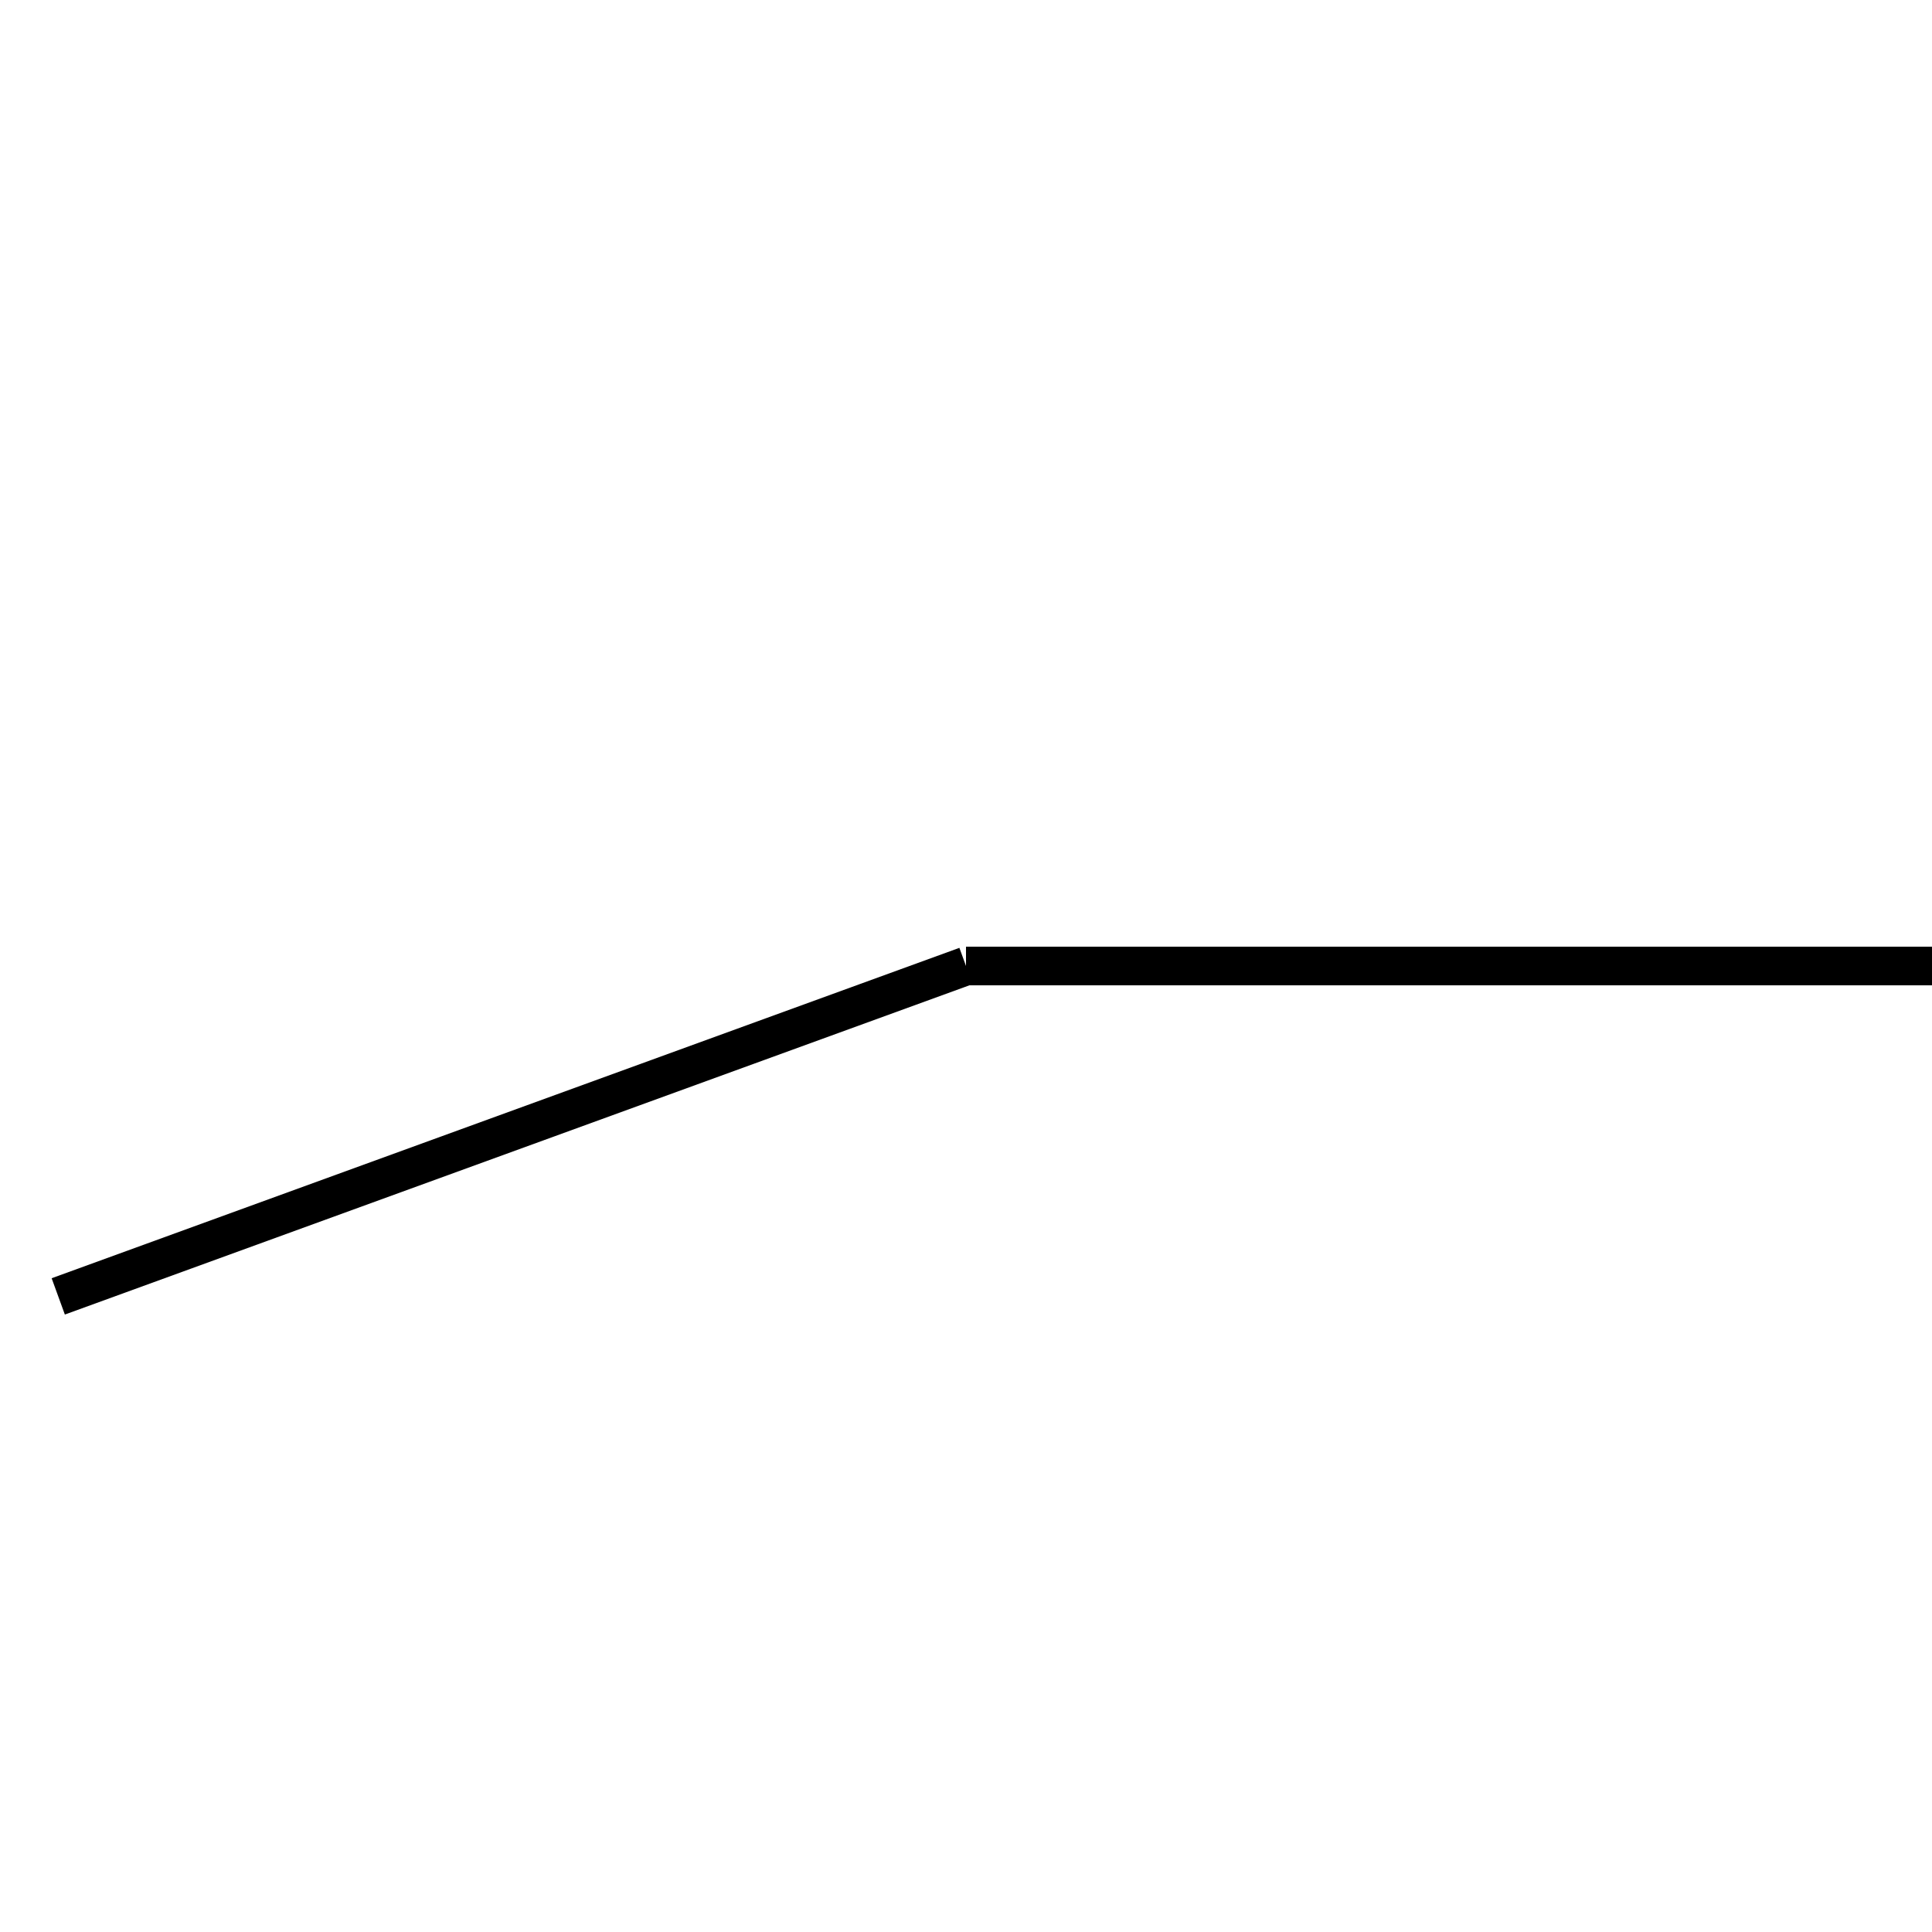
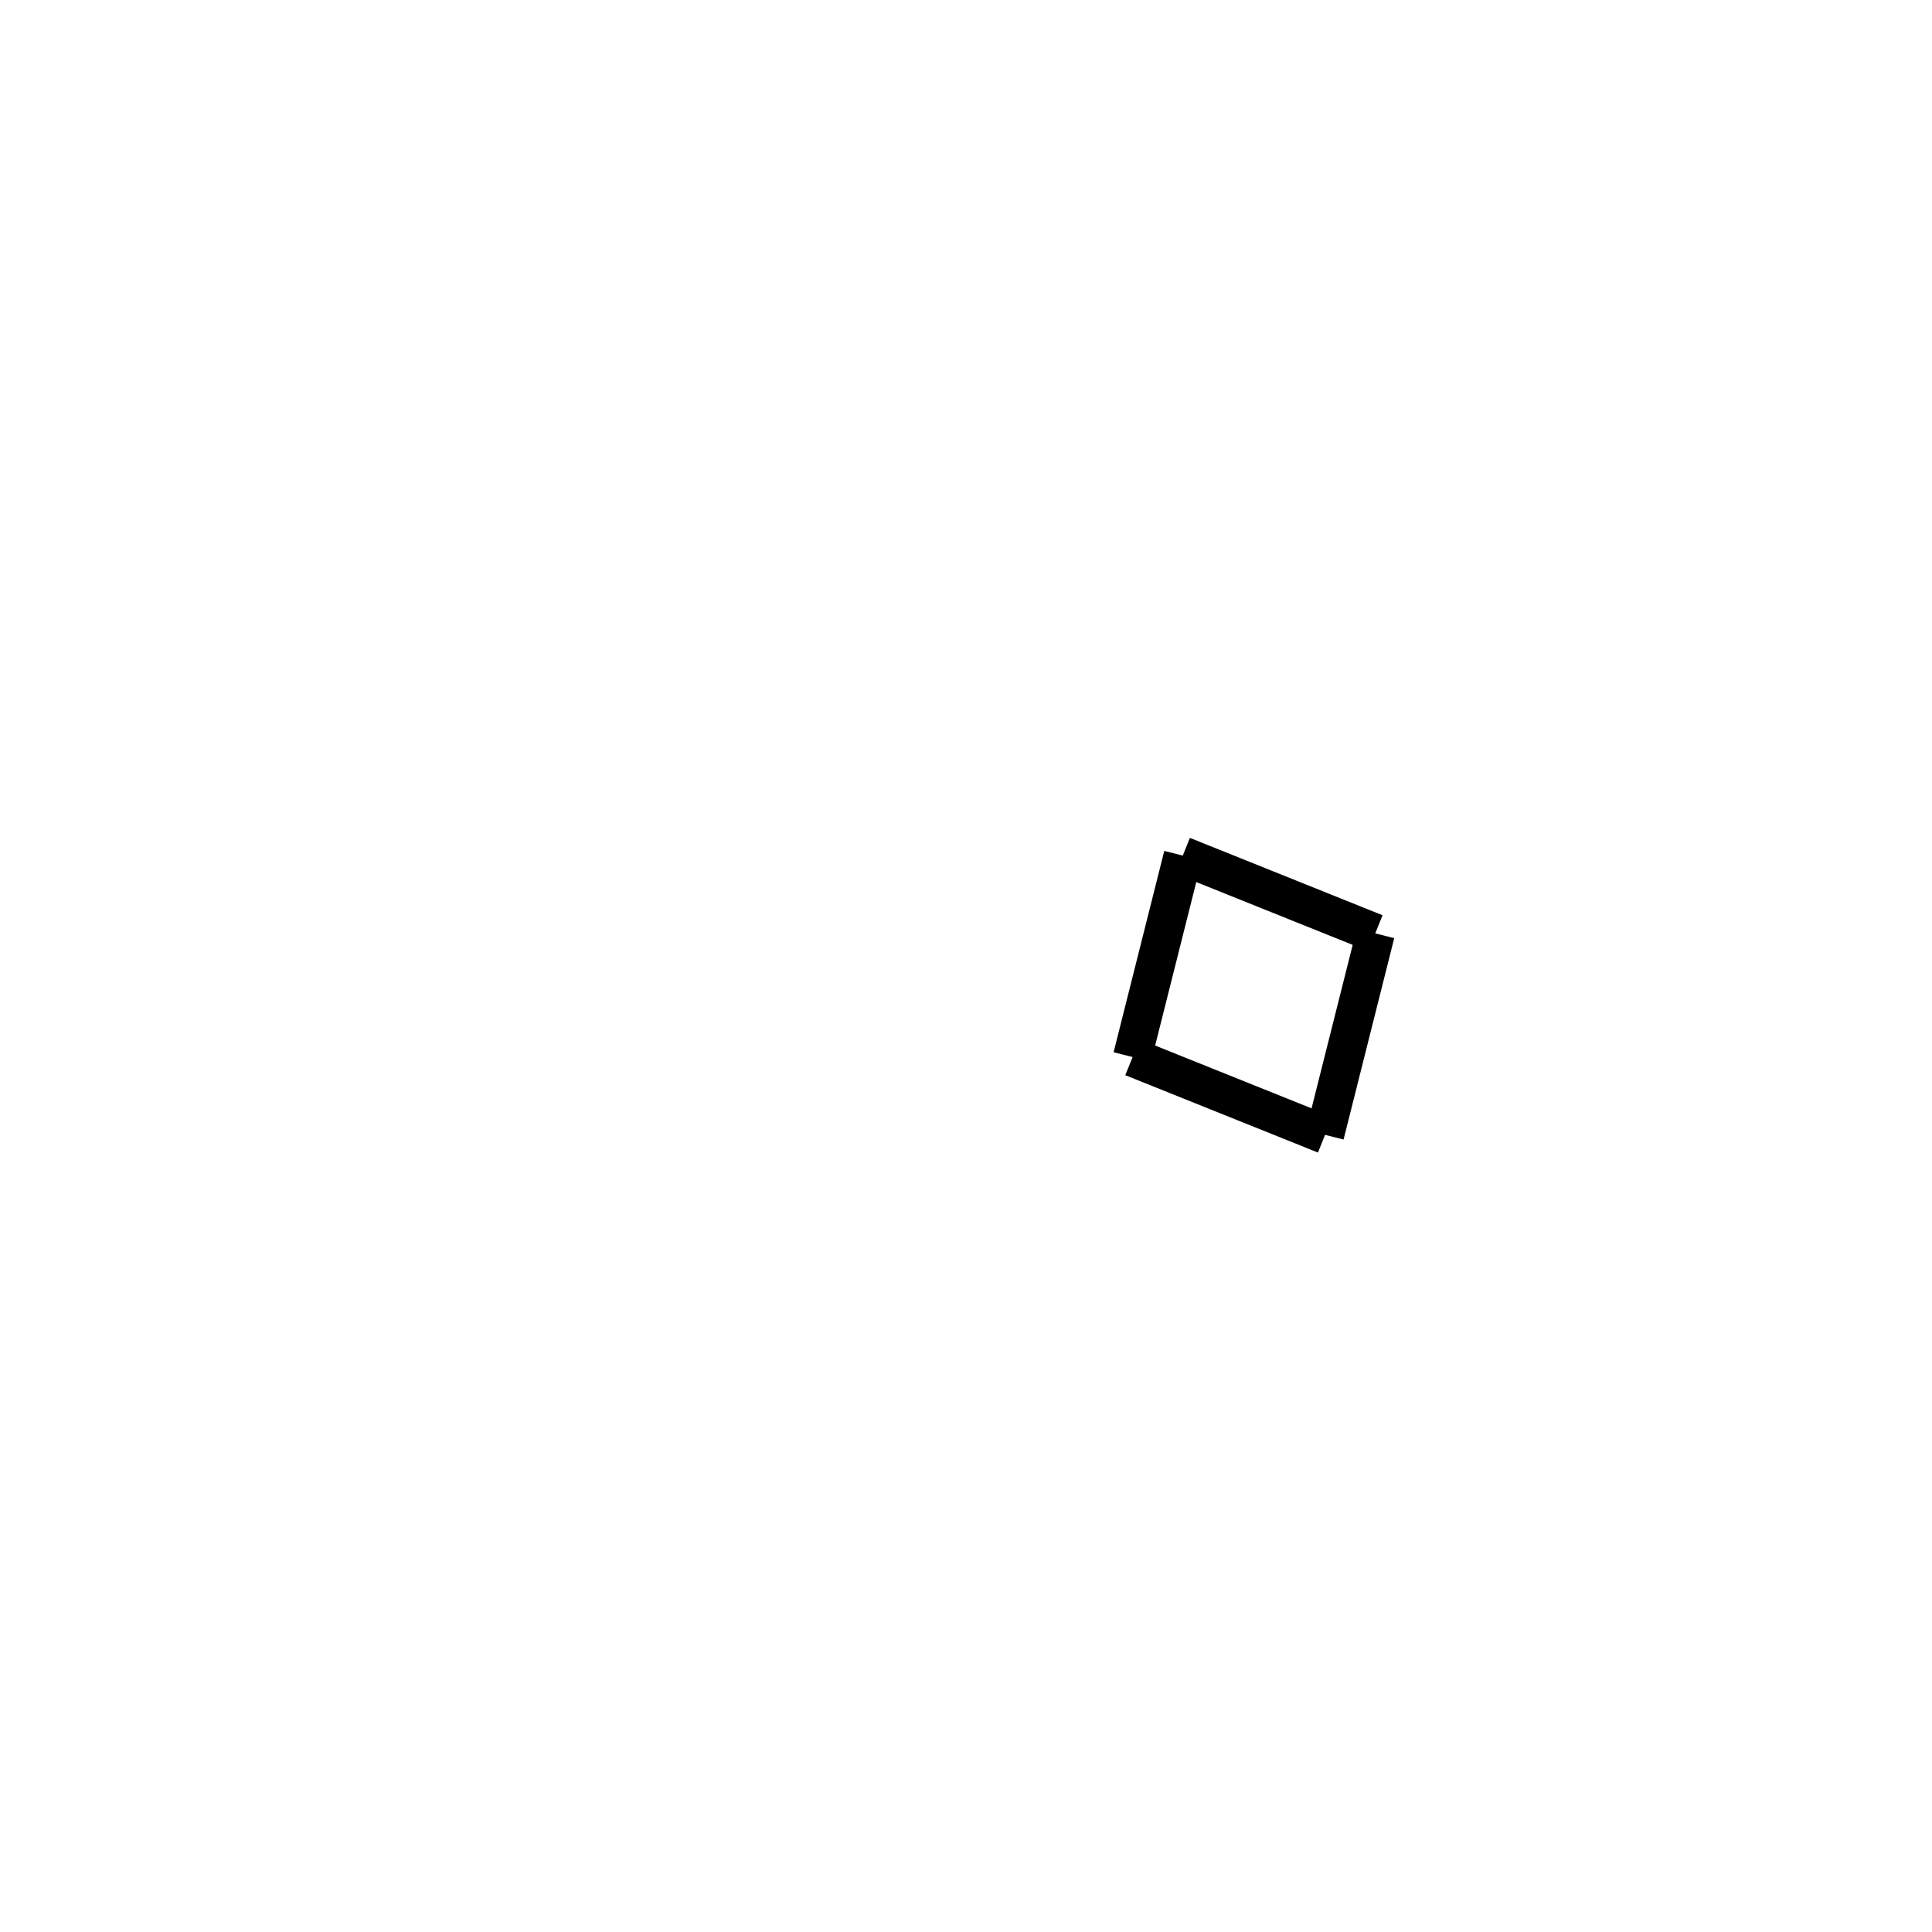
<svg xmlns="http://www.w3.org/2000/svg" height="100" width="100">
-   <line x1="50.0" y1="50.0" x2="100.0" y2="50.0" stroke-width="2" stroke="black" />
-   <line x1="50.0" y1="50.0" x2="3.015" y2="67.101" stroke-width="2" stroke="black" />
+   <line x1="58.61" y1="54.709" x2="61.232" y2="44.288" stroke-width="2" stroke="black" />
+   <line x1="61.216" y1="44.296" x2="71.188" y2="48.301" stroke-width="2" stroke="black" />
+   <line x1="68.573" y1="58.737" x2="71.195" y2="48.315" stroke-width="2" stroke="black" />
+   <line x1="58.618" y1="54.724" x2="68.59" y2="58.728" stroke-width="2" stroke="black" />
</svg>
